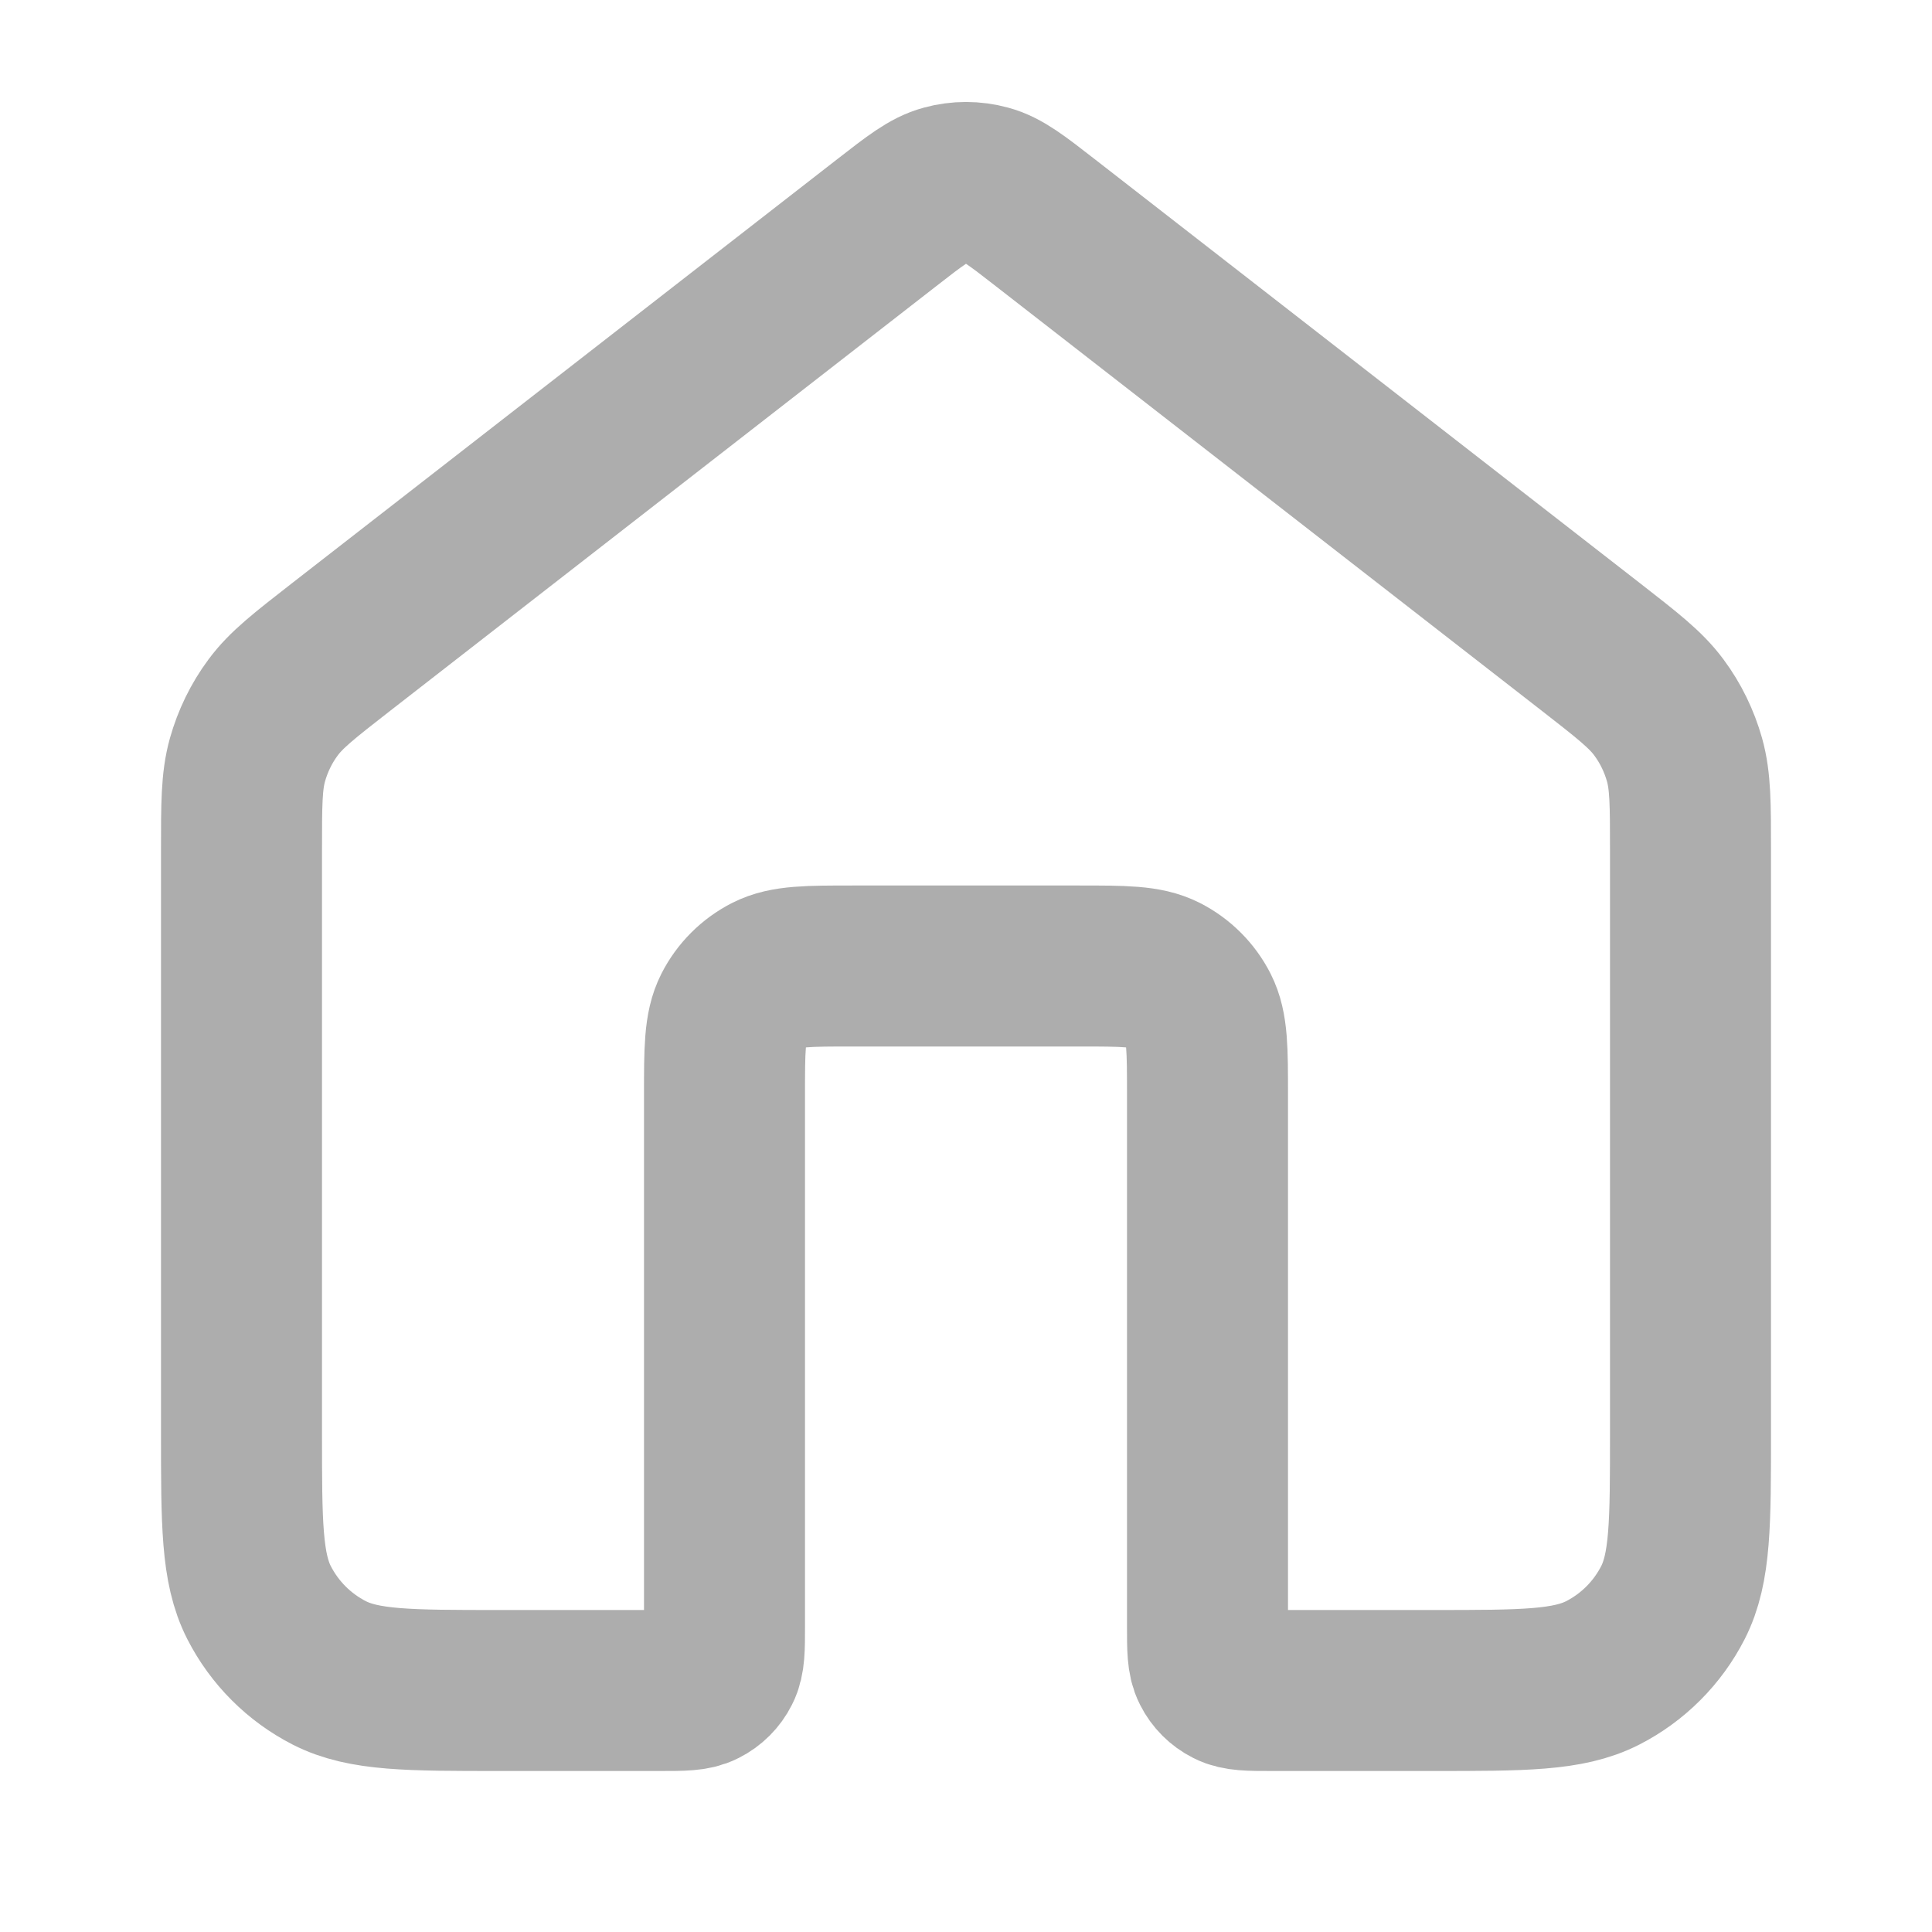
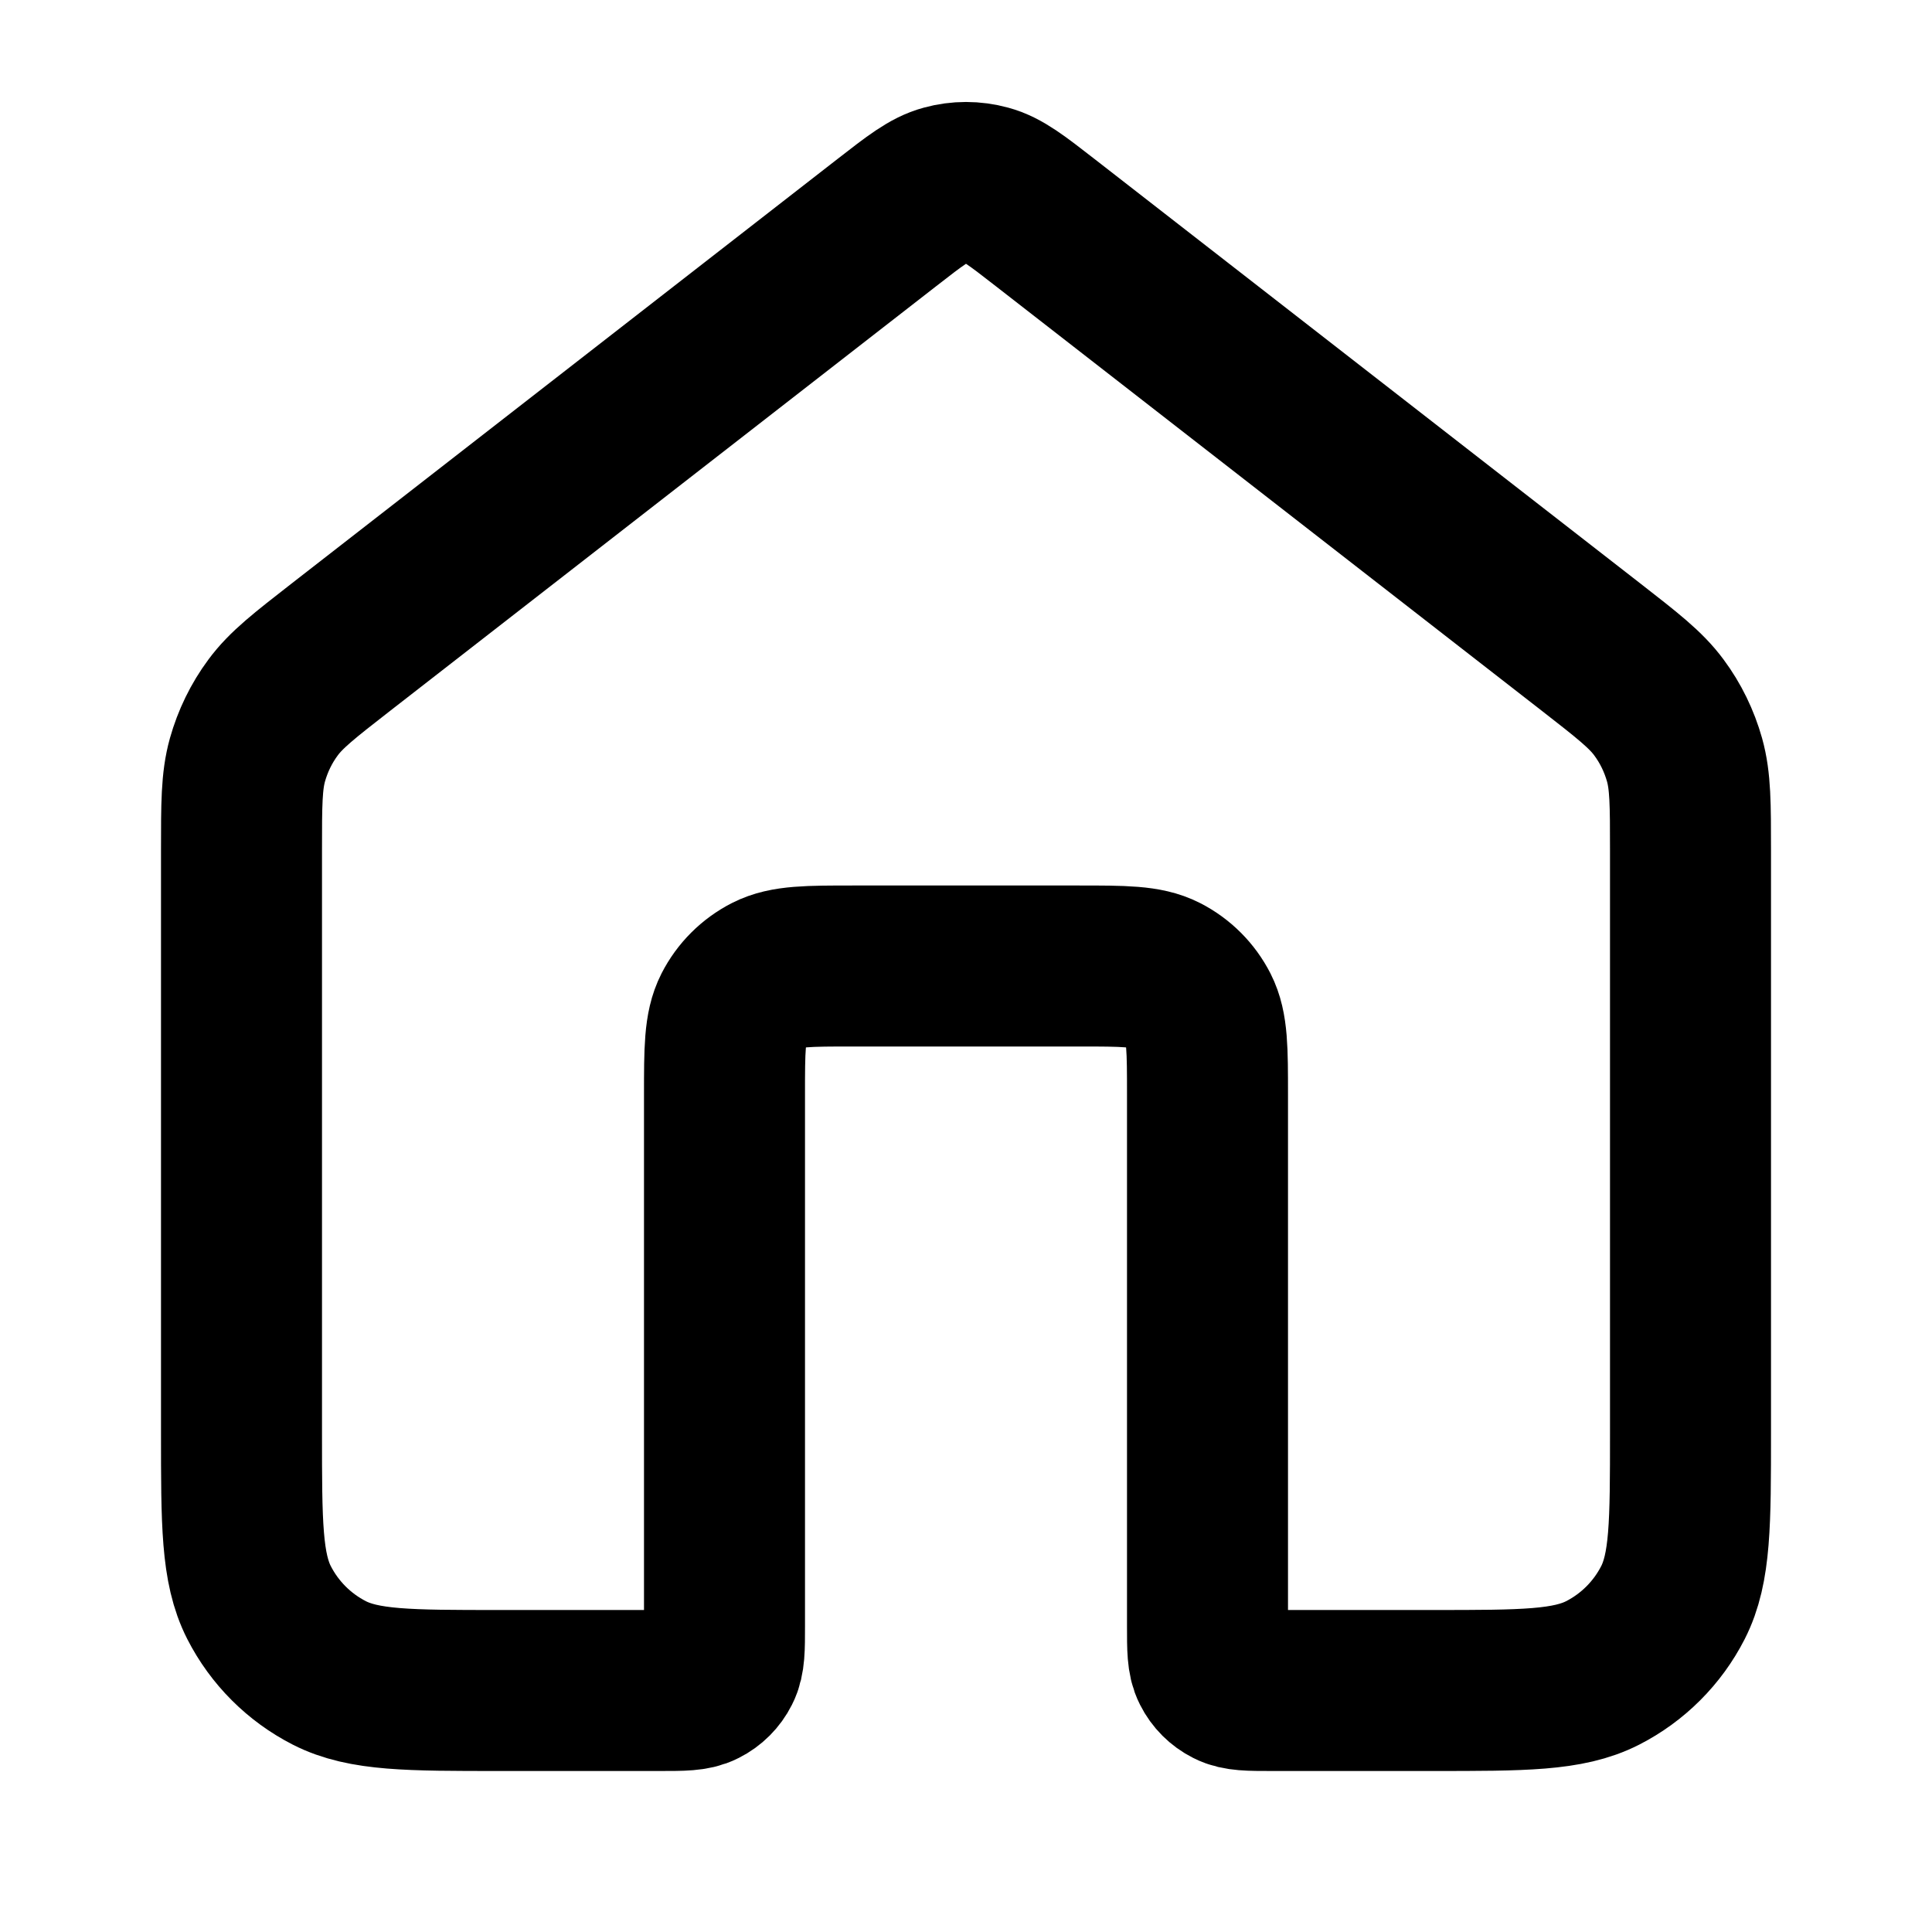
<svg xmlns="http://www.w3.org/2000/svg" width="24" height="24" viewBox="0 0 24 24" fill="none">
-   <path d="M12.982 2.764C12.631 2.491 12.455 2.354 12.261 2.302C12.09 2.255 11.91 2.255 11.739 2.302C11.545 2.354 11.369 2.491 11.018 2.764L4.235 8.039C3.782 8.392 3.555 8.568 3.392 8.789C3.247 8.984 3.14 9.205 3.074 9.439C3 9.704 3 9.991 3 10.565V17.8C3 18.92 3 19.48 3.218 19.908C3.41 20.284 3.716 20.59 4.092 20.782C4.52 21 5.08 21 6.2 21H8.2C8.48 21 8.62 21 8.727 20.945C8.821 20.898 8.898 20.821 8.945 20.727C9 20.62 9 20.48 9 20.2V13.6C9 13.04 9 12.76 9.109 12.546C9.205 12.358 9.358 12.205 9.546 12.109C9.76 12 10.04 12 10.6 12H13.4C13.96 12 14.24 12 14.454 12.109C14.642 12.205 14.795 12.358 14.891 12.546C15 12.76 15 13.04 15 13.6V20.2C15 20.48 15 20.62 15.055 20.727C15.102 20.821 15.179 20.898 15.273 20.945C15.38 21 15.52 21 15.8 21H17.8C18.92 21 19.48 21 19.908 20.782C20.284 20.59 20.59 20.284 20.782 19.908C21 19.48 21 18.92 21 17.8V10.565C21 9.991 21 9.704 20.926 9.439C20.86 9.205 20.753 8.984 20.608 8.789C20.445 8.568 20.218 8.392 19.765 8.039L12.982 2.764Z" stroke="#adadad" stroke-width="2" stroke-linecap="round" stroke-linejoin="round" />
+   <path d="M12.982 2.764C12.631 2.491 12.455 2.354 12.261 2.302C12.09 2.255 11.91 2.255 11.739 2.302C11.545 2.354 11.369 2.491 11.018 2.764L4.235 8.039C3.782 8.392 3.555 8.568 3.392 8.789C3.247 8.984 3.14 9.205 3.074 9.439C3 9.704 3 9.991 3 10.565V17.8C3 18.92 3 19.48 3.218 19.908C3.41 20.284 3.716 20.59 4.092 20.782C4.52 21 5.08 21 6.2 21H8.2C8.48 21 8.62 21 8.727 20.945C8.821 20.898 8.898 20.821 8.945 20.727C9 20.62 9 20.48 9 20.2V13.6C9 13.04 9 12.76 9.109 12.546C9.205 12.358 9.358 12.205 9.546 12.109C9.76 12 10.04 12 10.6 12H13.4C13.96 12 14.24 12 14.454 12.109C14.642 12.205 14.795 12.358 14.891 12.546C15 12.76 15 13.04 15 13.6V20.2C15 20.48 15 20.62 15.055 20.727C15.102 20.821 15.179 20.898 15.273 20.945C15.38 21 15.52 21 15.8 21H17.8C18.92 21 19.48 21 19.908 20.782C20.284 20.59 20.59 20.284 20.782 19.908C21 19.48 21 18.92 21 17.8V10.565C21 9.991 21 9.704 20.926 9.439C20.86 9.205 20.753 8.984 20.608 8.789C20.445 8.568 20.218 8.392 19.765 8.039L12.982 2.764Z" stroke="currentColor" stroke-width="2" stroke-linecap="round" stroke-linejoin="round" />
</svg>
